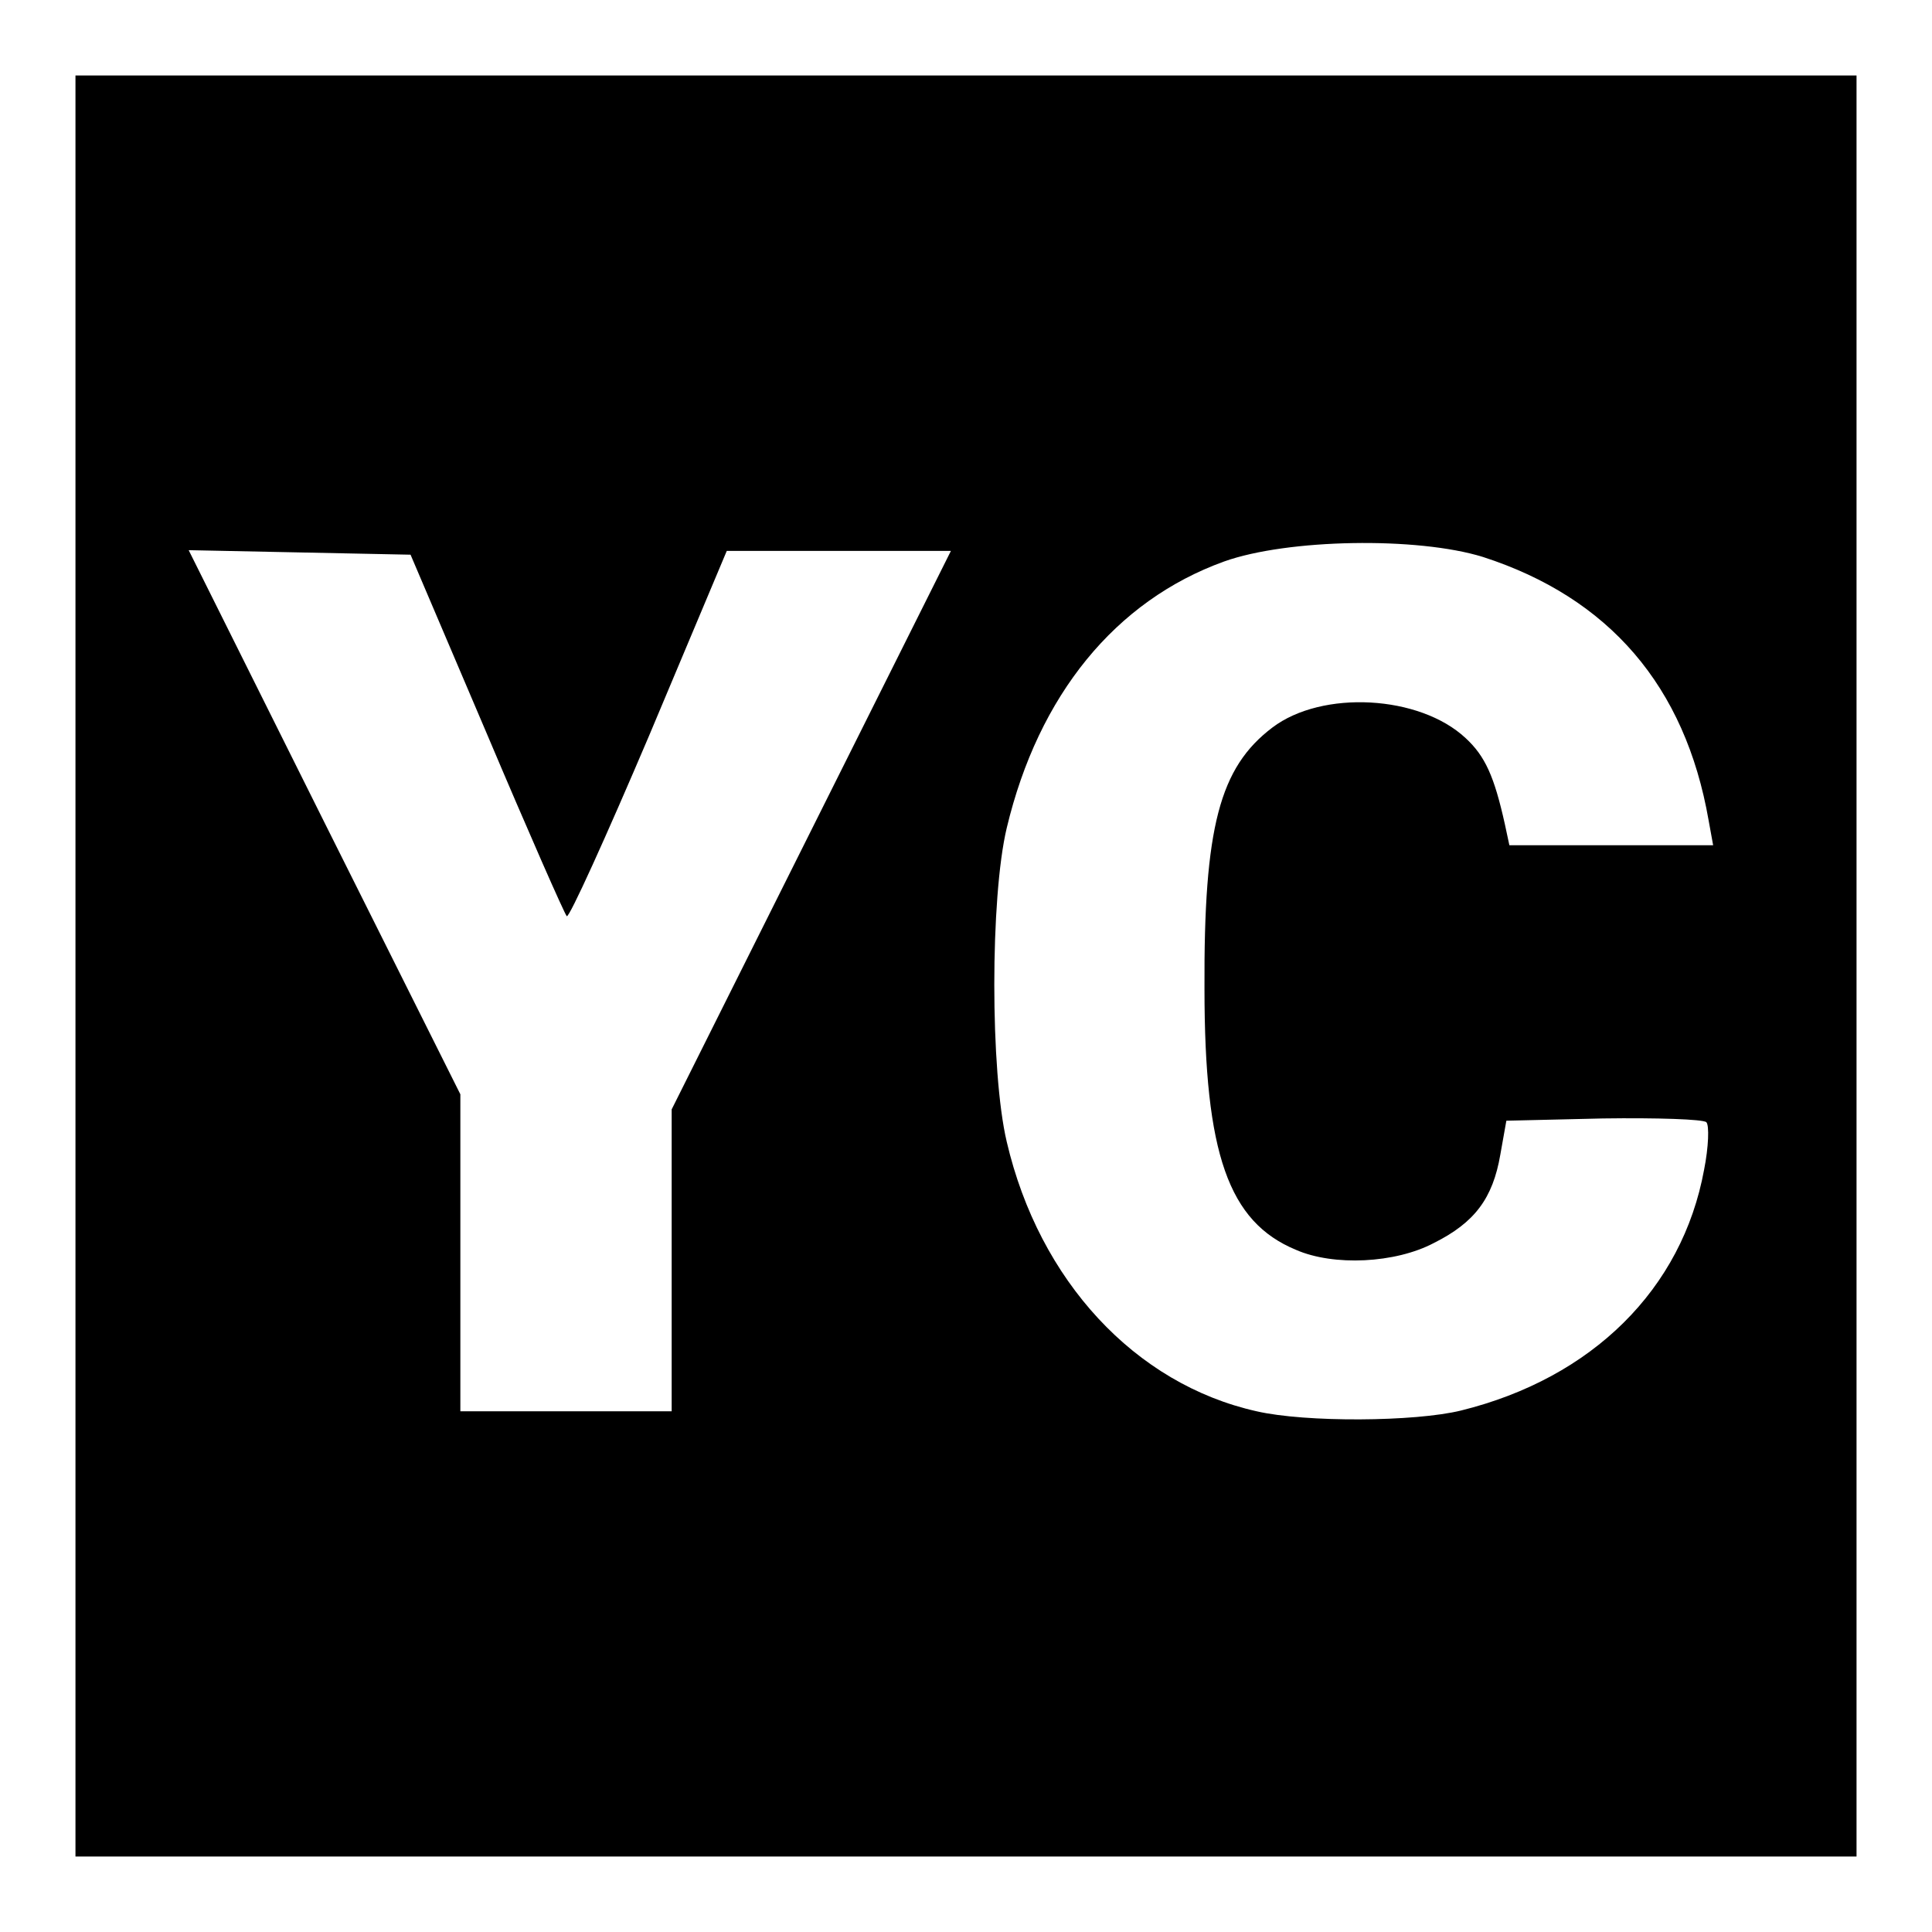
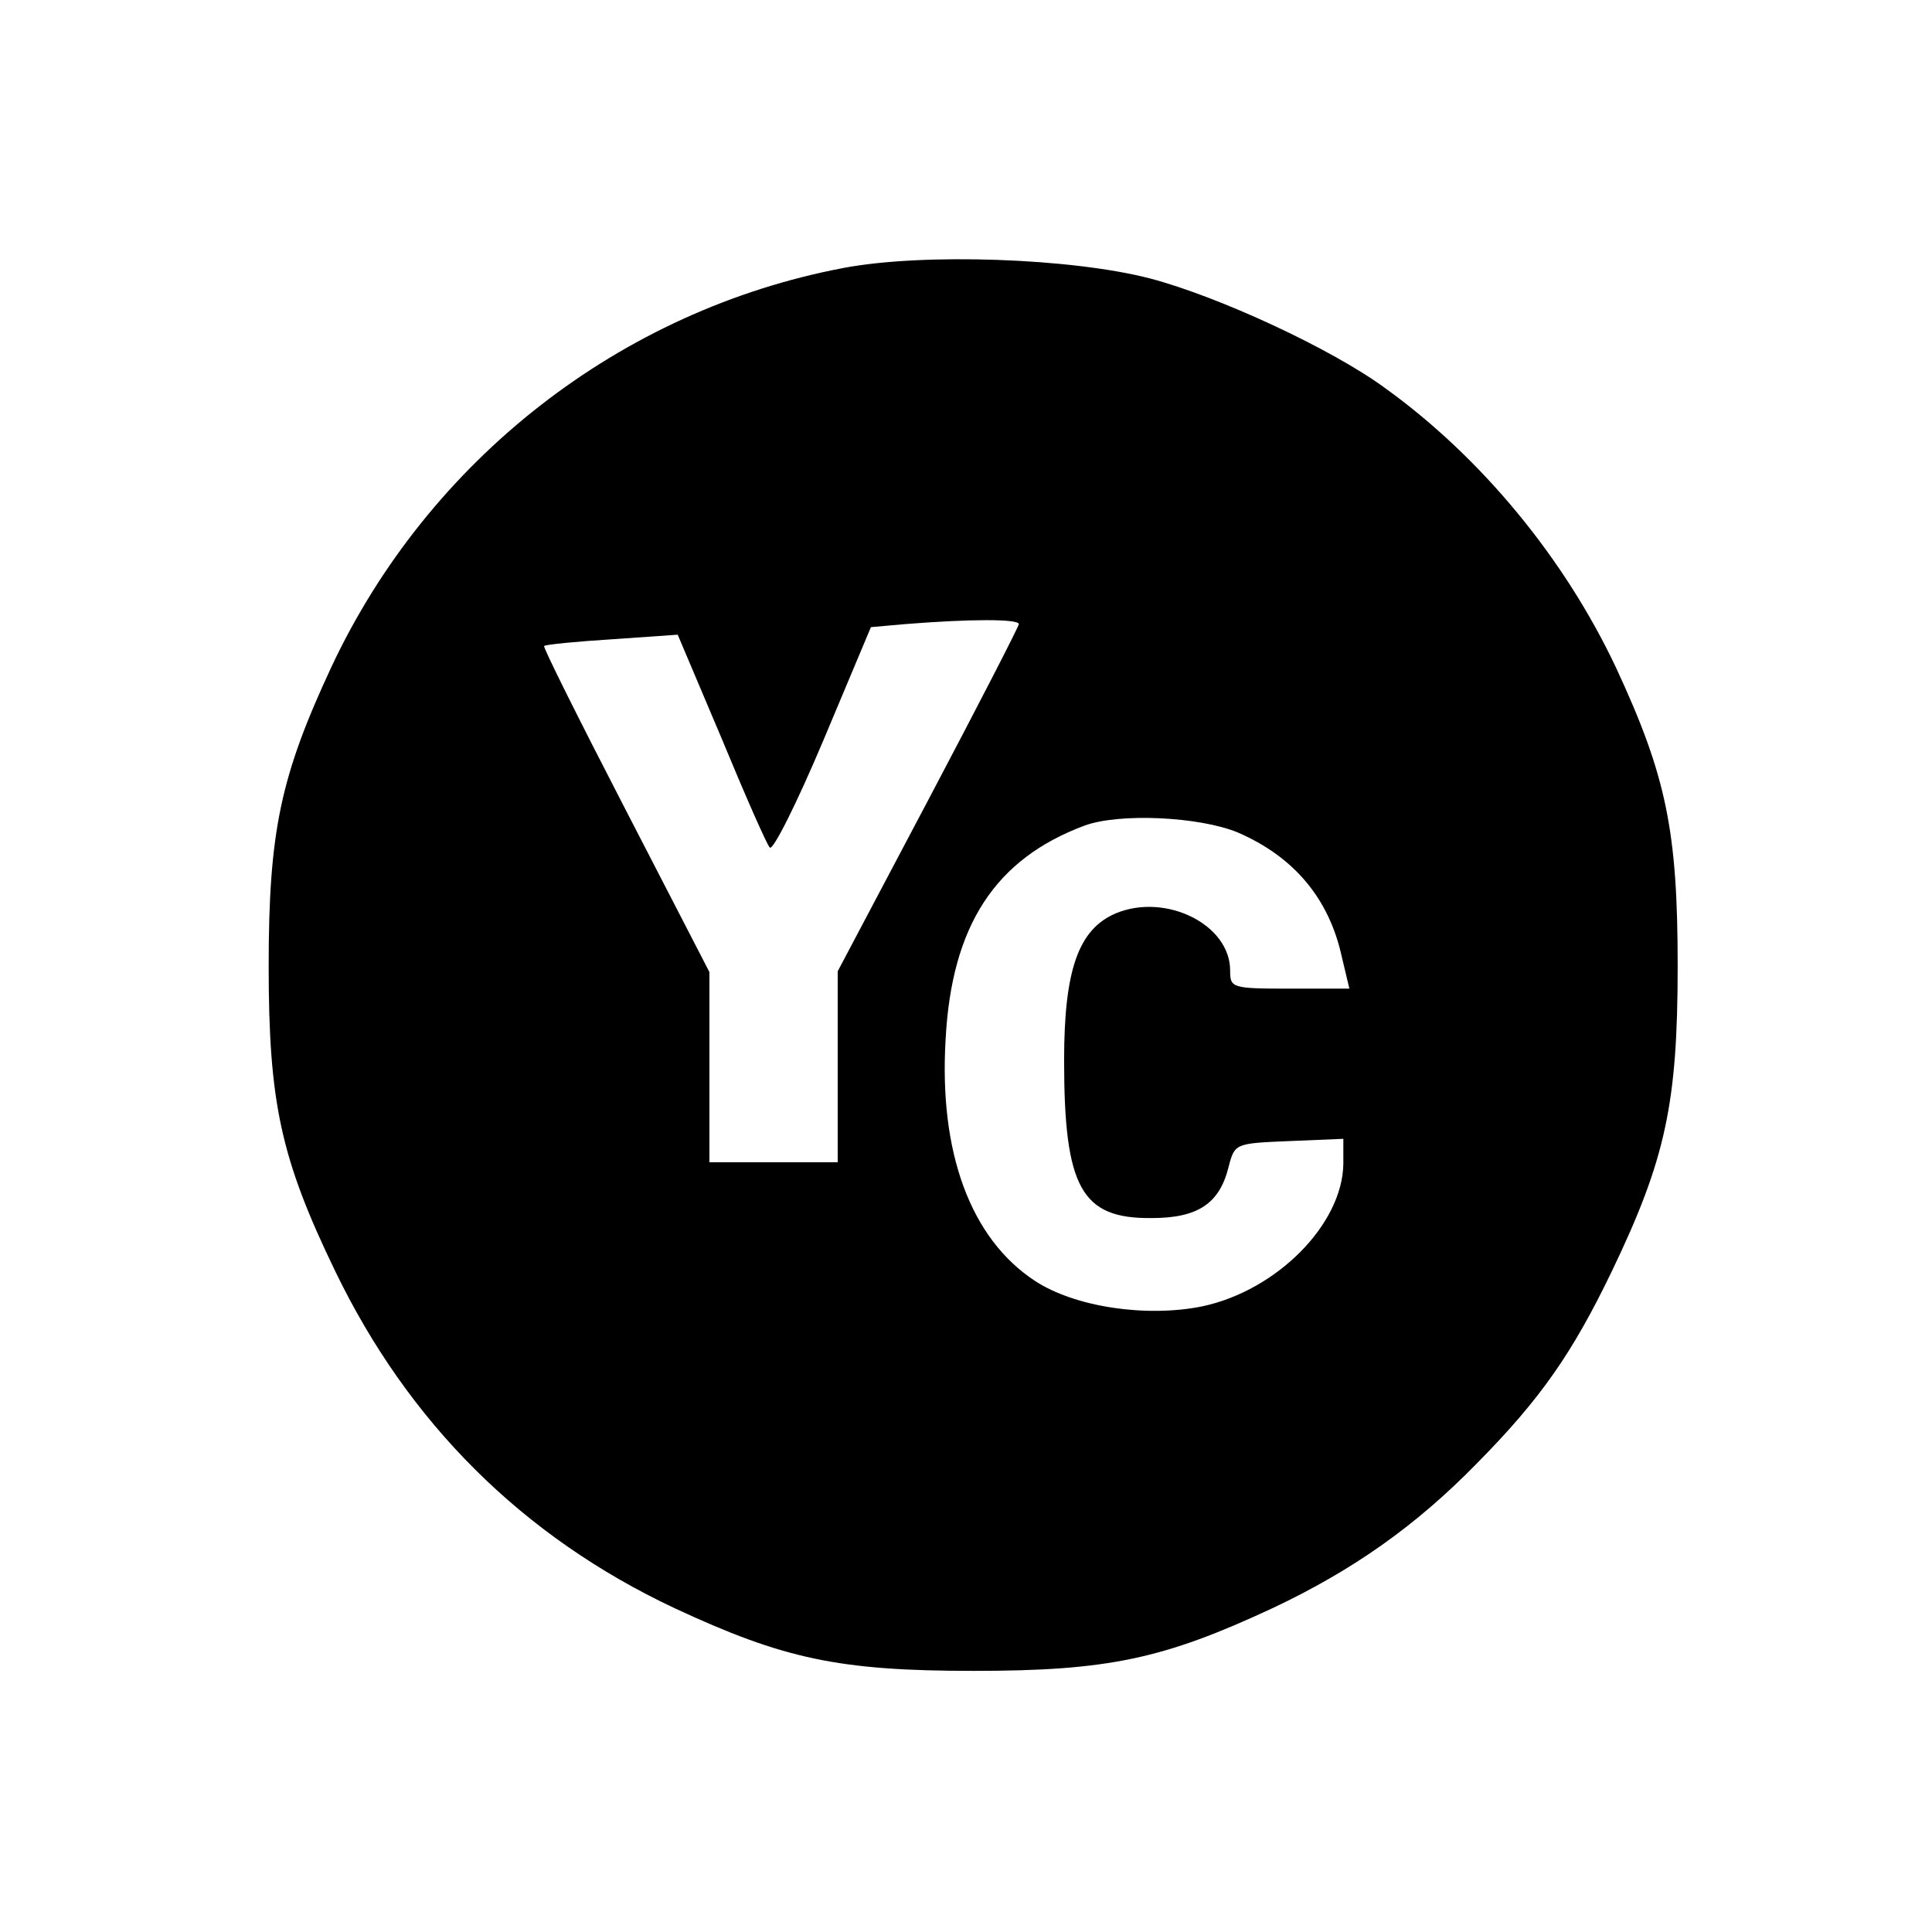
<svg xmlns="http://www.w3.org/2000/svg" version="1.0" width="256pt" height="256pt" viewBox="0 0 256 256" preserveAspectRatio="xMidYMid meet">
  <g transform="translate(0,256) scale(0.1,-0.1)" fill="#000000" stroke="none">
-     <path d="M100 1280 l0 -1180 1180 0 1180 0 0 1180 0 1180 -1180 0 -1180 0 0 -1180z m1865 542 c167 -54 268 -171 299 -349 l6 -33 -135 0 -135 0 -6 28 c-14 63 -26 90 -52 114 -61 57 -190 64 -256 14 -70 -53 -91 -132 -90 -346 0 -219 32 -309 121 -346 50 -22 132 -18 183 9 54 27 78 59 88 117 l8 45 128 3 c71 1 133 -1 137 -5 4 -4 3 -33 -3 -63 -29 -158 -148 -276 -322 -319 -61 -15 -206 -16 -271 -1 -161 36 -288 173 -331 357 -22 93 -22 324 0 416 42 176 144 301 288 353 84 30 256 33 343 6z m-1320 -234 c55 -130 103 -239 106 -242 3 -3 52 105 109 239 l103 245 149 0 148 0 -185 -370 -185 -370 0 -200 0 -200 -140 0 -140 0 0 210 0 210 -180 360 -180 361 147 -3 147 -3 101 -237z" />
+     <path d="M1118 2205 c-296 -56 -550 -254 -679 -529 -67 -144 -83 -217 -83 -396 0 -181 16 -255 88 -404 97 -201 248 -352 450 -447 144 -67 217 -83 396 -83 179 0 252 16 396 83 106 50 190 109 271 192 85 86 127 147 179 255 71 148 87 222 87 404 0 179 -15 252 -82 396 -68 144 -178 278 -306 370 -71 52 -220 121 -311 145 -104 27 -300 34 -406 14z m232 -472 c0 -3 -54 -108 -120 -233 l-120 -227 0 -126 0 -127 -85 0 -85 0 0 126 0 126 -111 215 c-61 118 -110 216 -108 217 2 2 43 6 91 9 l86 6 58 -137 c31 -75 60 -141 64 -145 4 -5 36 59 71 142 l63 150 45 4 c87 7 151 7 151 0z m290 -276 c74 -32 121 -87 138 -165 l10 -42 -79 0 c-77 0 -79 1 -79 24 0 61 -85 103 -151 76 -50 -21 -69 -75 -69 -195 0 -169 23 -210 116 -209 61 0 90 19 102 68 8 31 9 31 80 34 l72 3 0 -33 c-1 -80 -88 -168 -187 -189 -74 -15 -169 -1 -222 34 -85 56 -127 170 -118 320 8 151 66 239 184 283 46 17 152 12 203 -9z" />
  </g>
</svg>
